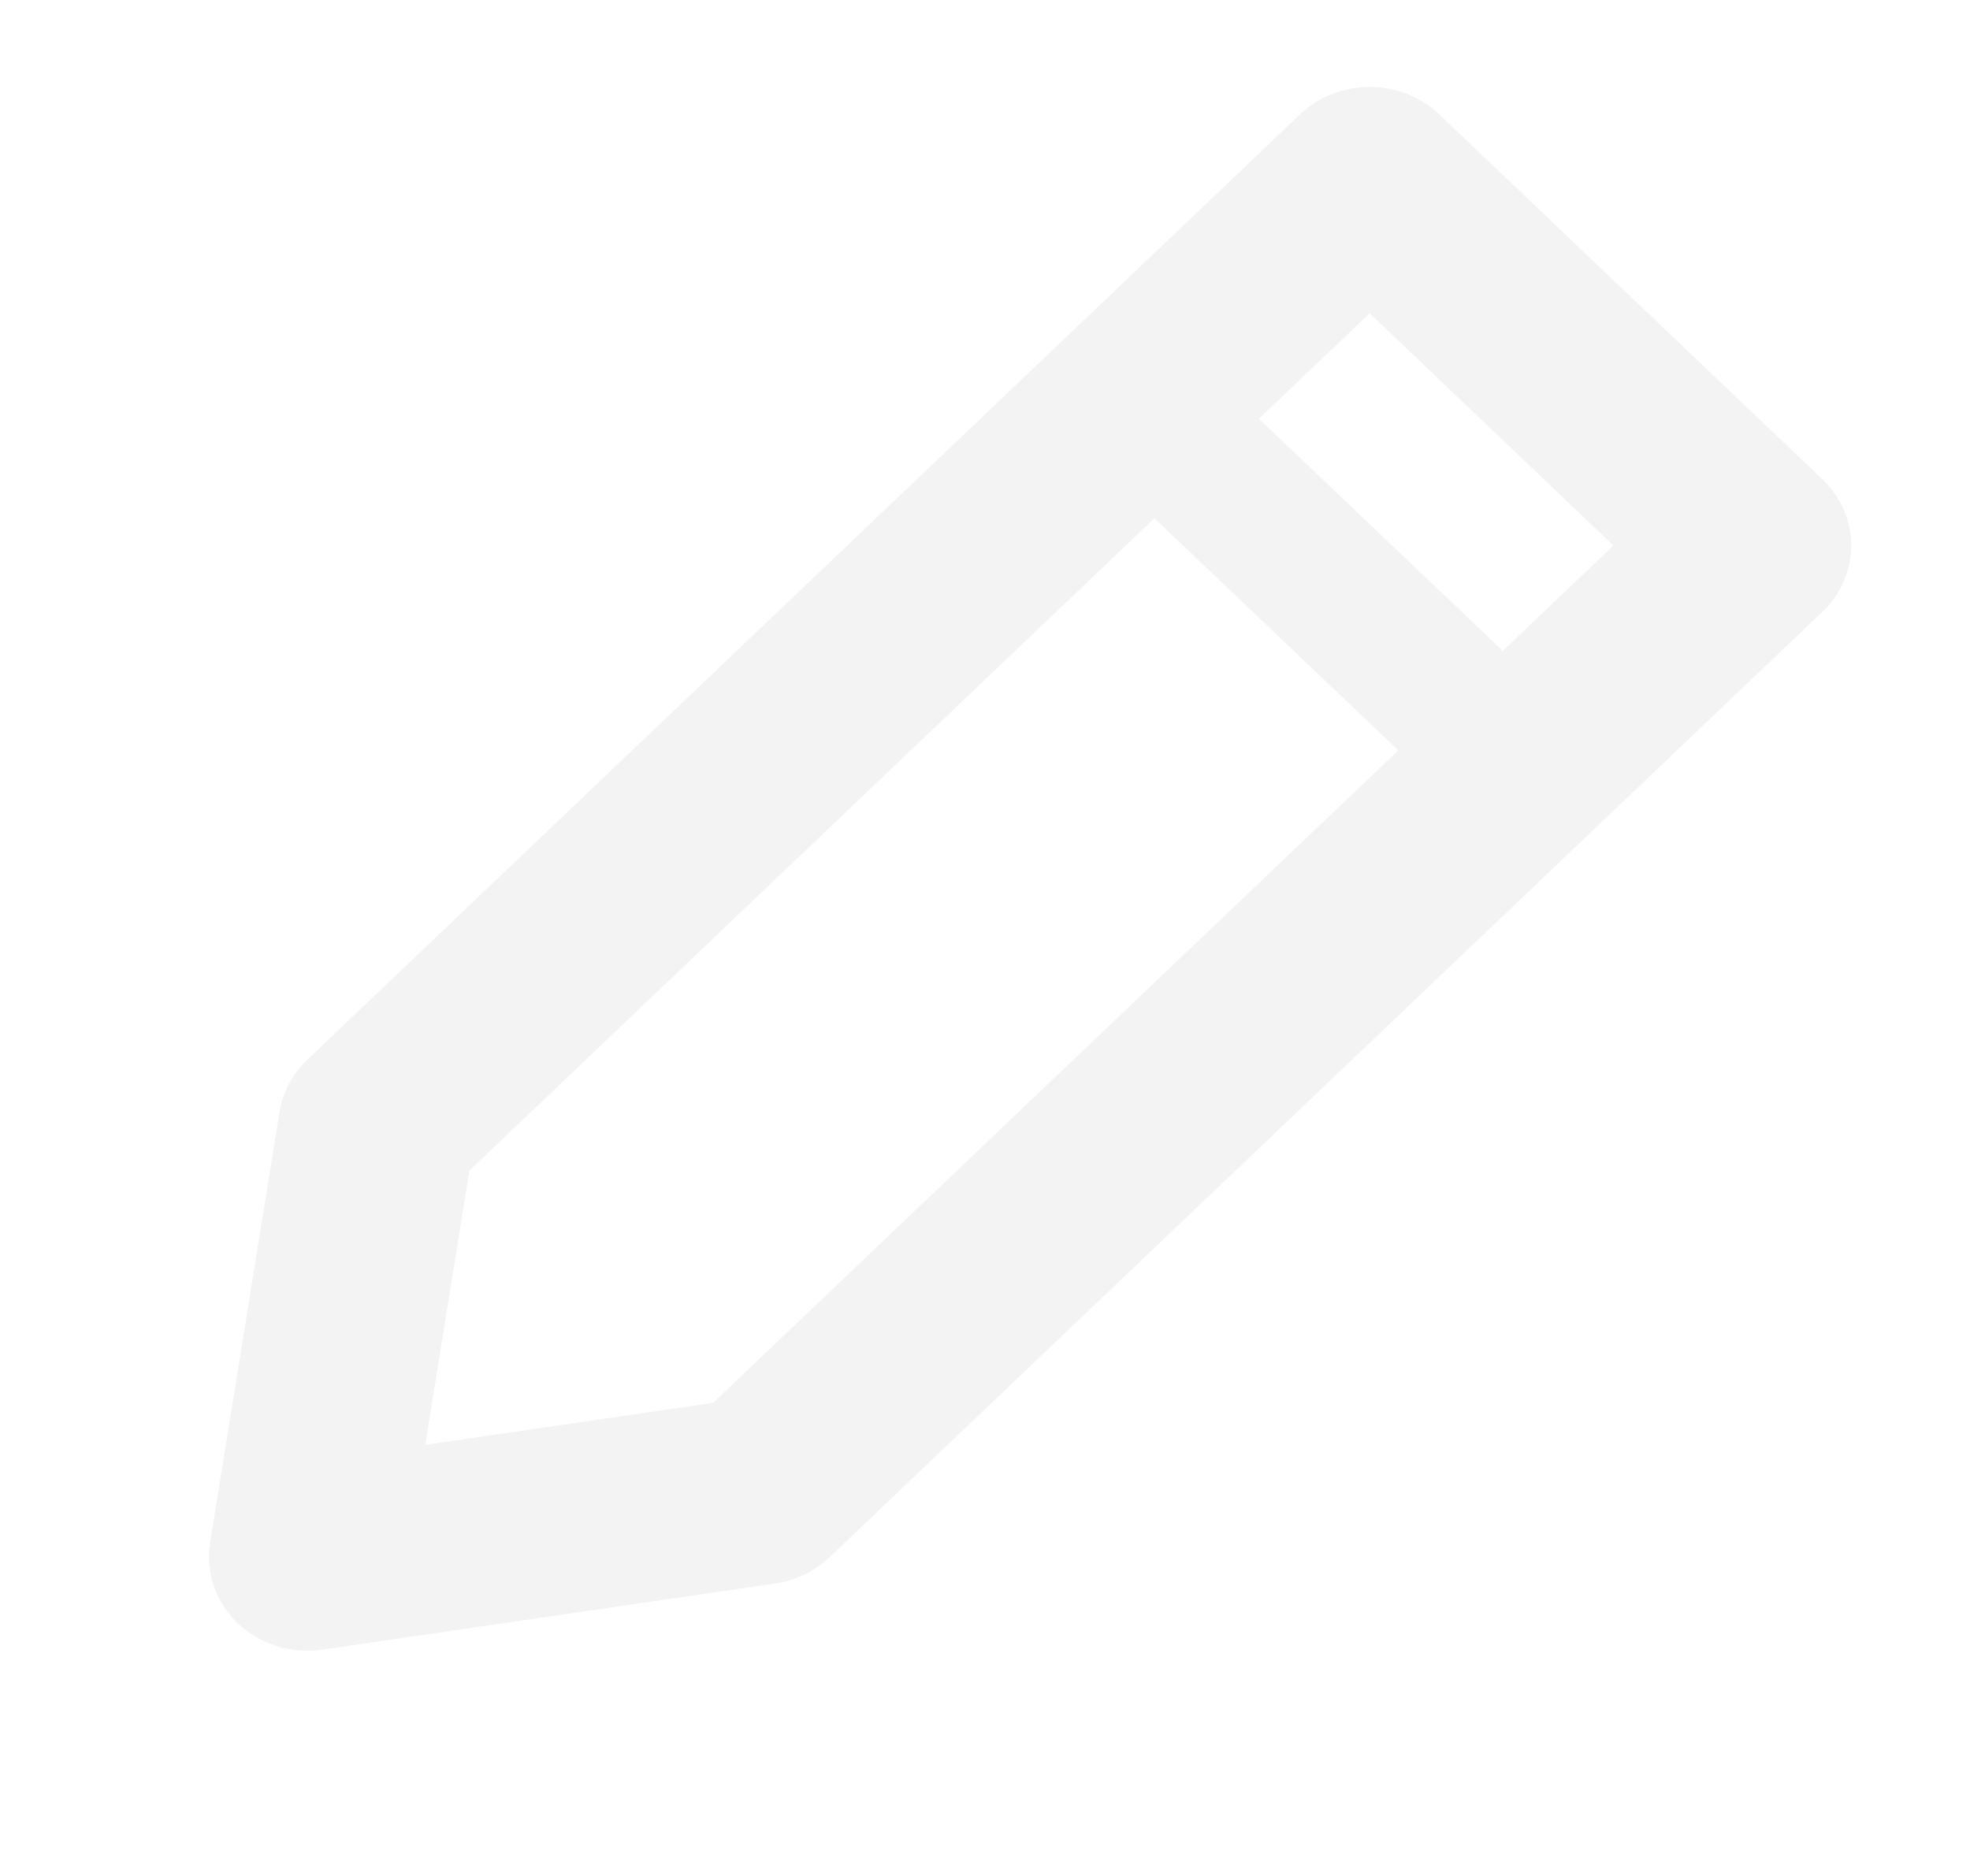
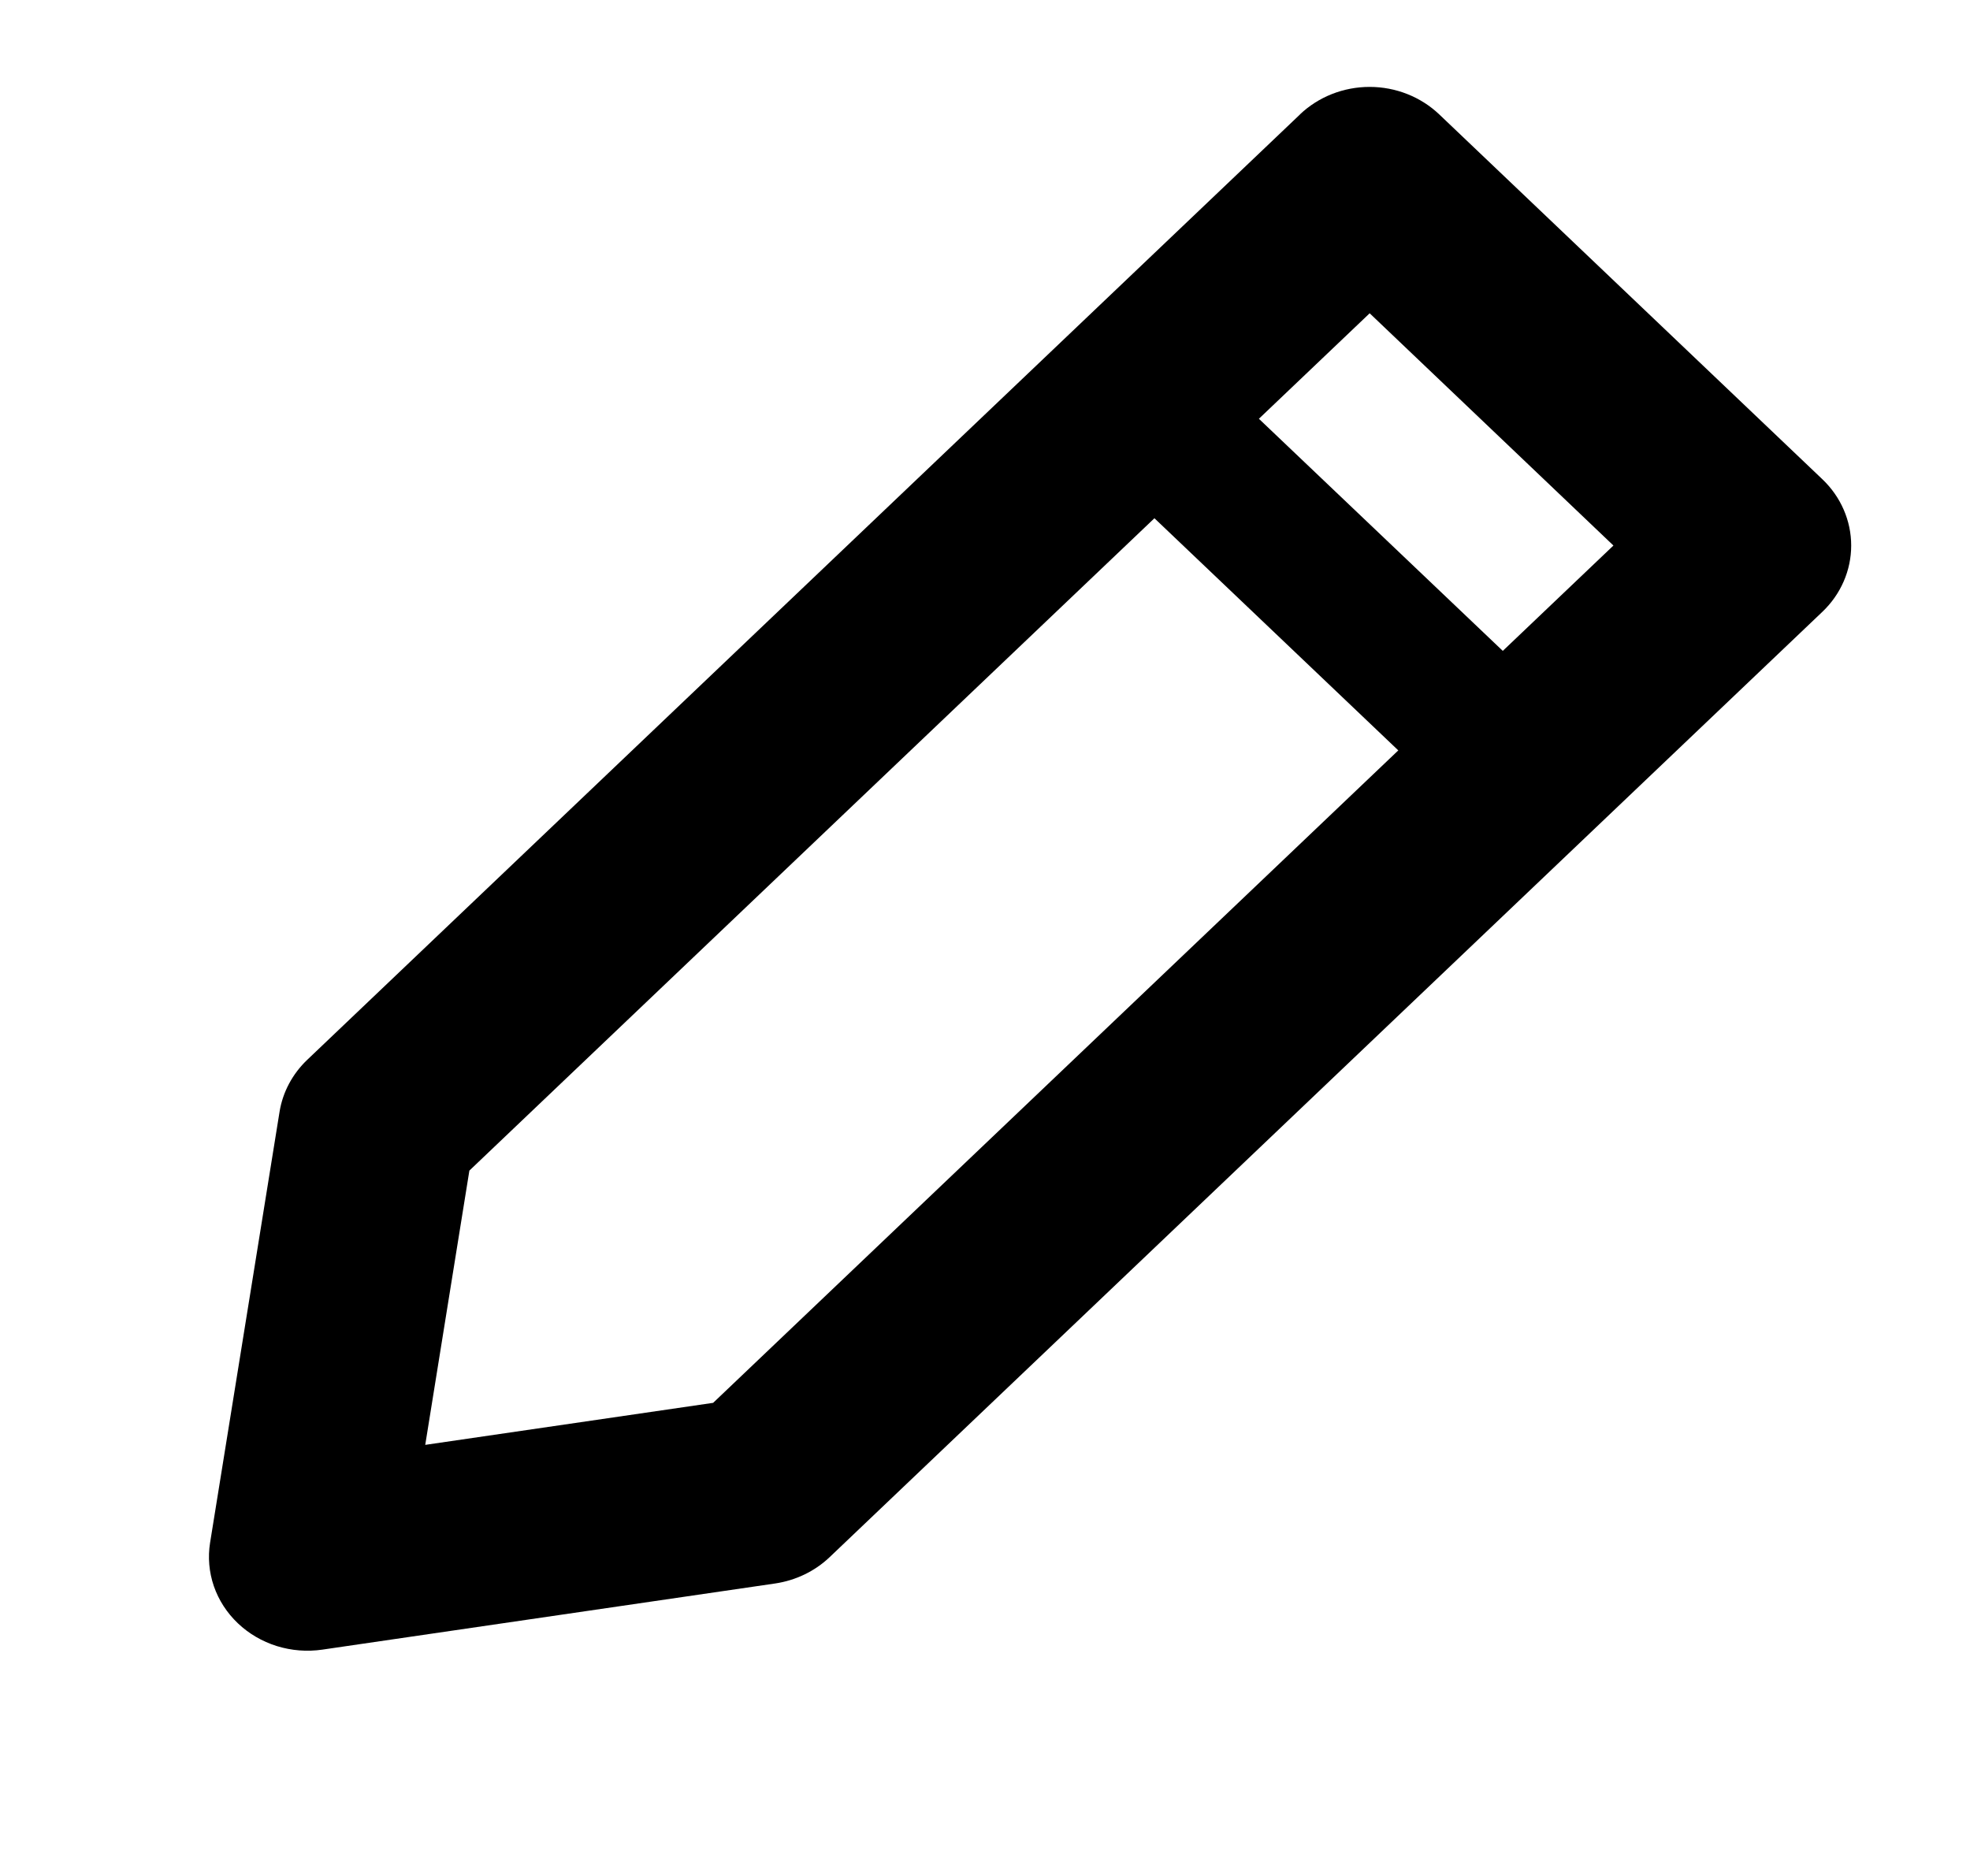
<svg xmlns="http://www.w3.org/2000/svg" width="42" height="40" viewBox="0 0 42 40" fill="none">
  <g id="pepicons-pop:pen">
    <g id="Group">
-       <path id="Vector" fill-rule="evenodd" clip-rule="evenodd" d="M27.716 2.44L6.552 22.596C6.236 22.897 6.028 23.285 5.96 23.706L4.479 32.894C4.429 33.204 4.457 33.522 4.559 33.82C4.662 34.118 4.837 34.389 5.07 34.611C5.303 34.833 5.588 35 5.901 35.098C6.214 35.195 6.547 35.222 6.873 35.174L16.523 33.764C16.964 33.699 17.372 33.503 17.688 33.202L38.852 13.046C39.246 12.671 39.467 12.162 39.467 11.632C39.467 11.102 39.246 10.593 38.852 10.218L30.683 2.438C30.289 2.064 29.756 1.853 29.2 1.853C28.643 1.853 28.11 2.064 27.716 2.438V2.44ZM9.066 30.808L10.007 24.96L29.201 6.68L34.398 11.632L15.204 29.912L9.066 30.808Z" fill="#F3F3F3" />
-       <path id="Vector_2" d="M24.028 10.494L26.254 8.372L33.062 14.852L30.834 16.974L24.028 10.494Z" fill="#F3F3F3" />
+       <path id="Vector" fill-rule="evenodd" clip-rule="evenodd" d="M27.716 2.44L6.552 22.596C6.236 22.897 6.028 23.285 5.96 23.706L4.479 32.894C4.429 33.204 4.457 33.522 4.559 33.82C4.662 34.118 4.837 34.389 5.07 34.611C5.303 34.833 5.588 35 5.901 35.098C6.214 35.195 6.547 35.222 6.873 35.174L16.523 33.764C16.964 33.699 17.372 33.503 17.688 33.202L38.852 13.046C39.246 12.671 39.467 12.162 39.467 11.632C39.467 11.102 39.246 10.593 38.852 10.218L30.683 2.438C30.289 2.064 29.756 1.853 29.2 1.853C28.643 1.853 28.11 2.064 27.716 2.438V2.44ZM9.066 30.808L10.007 24.96L29.201 6.68L34.398 11.632L15.204 29.912L9.066 30.808Z" fill="currentColor" />
+       <path id="Vector_2" d="M24.028 10.494L26.254 8.372L33.062 14.852L30.834 16.974L24.028 10.494Z" fill="currentColor" />
    </g>
  </g>
</svg>
